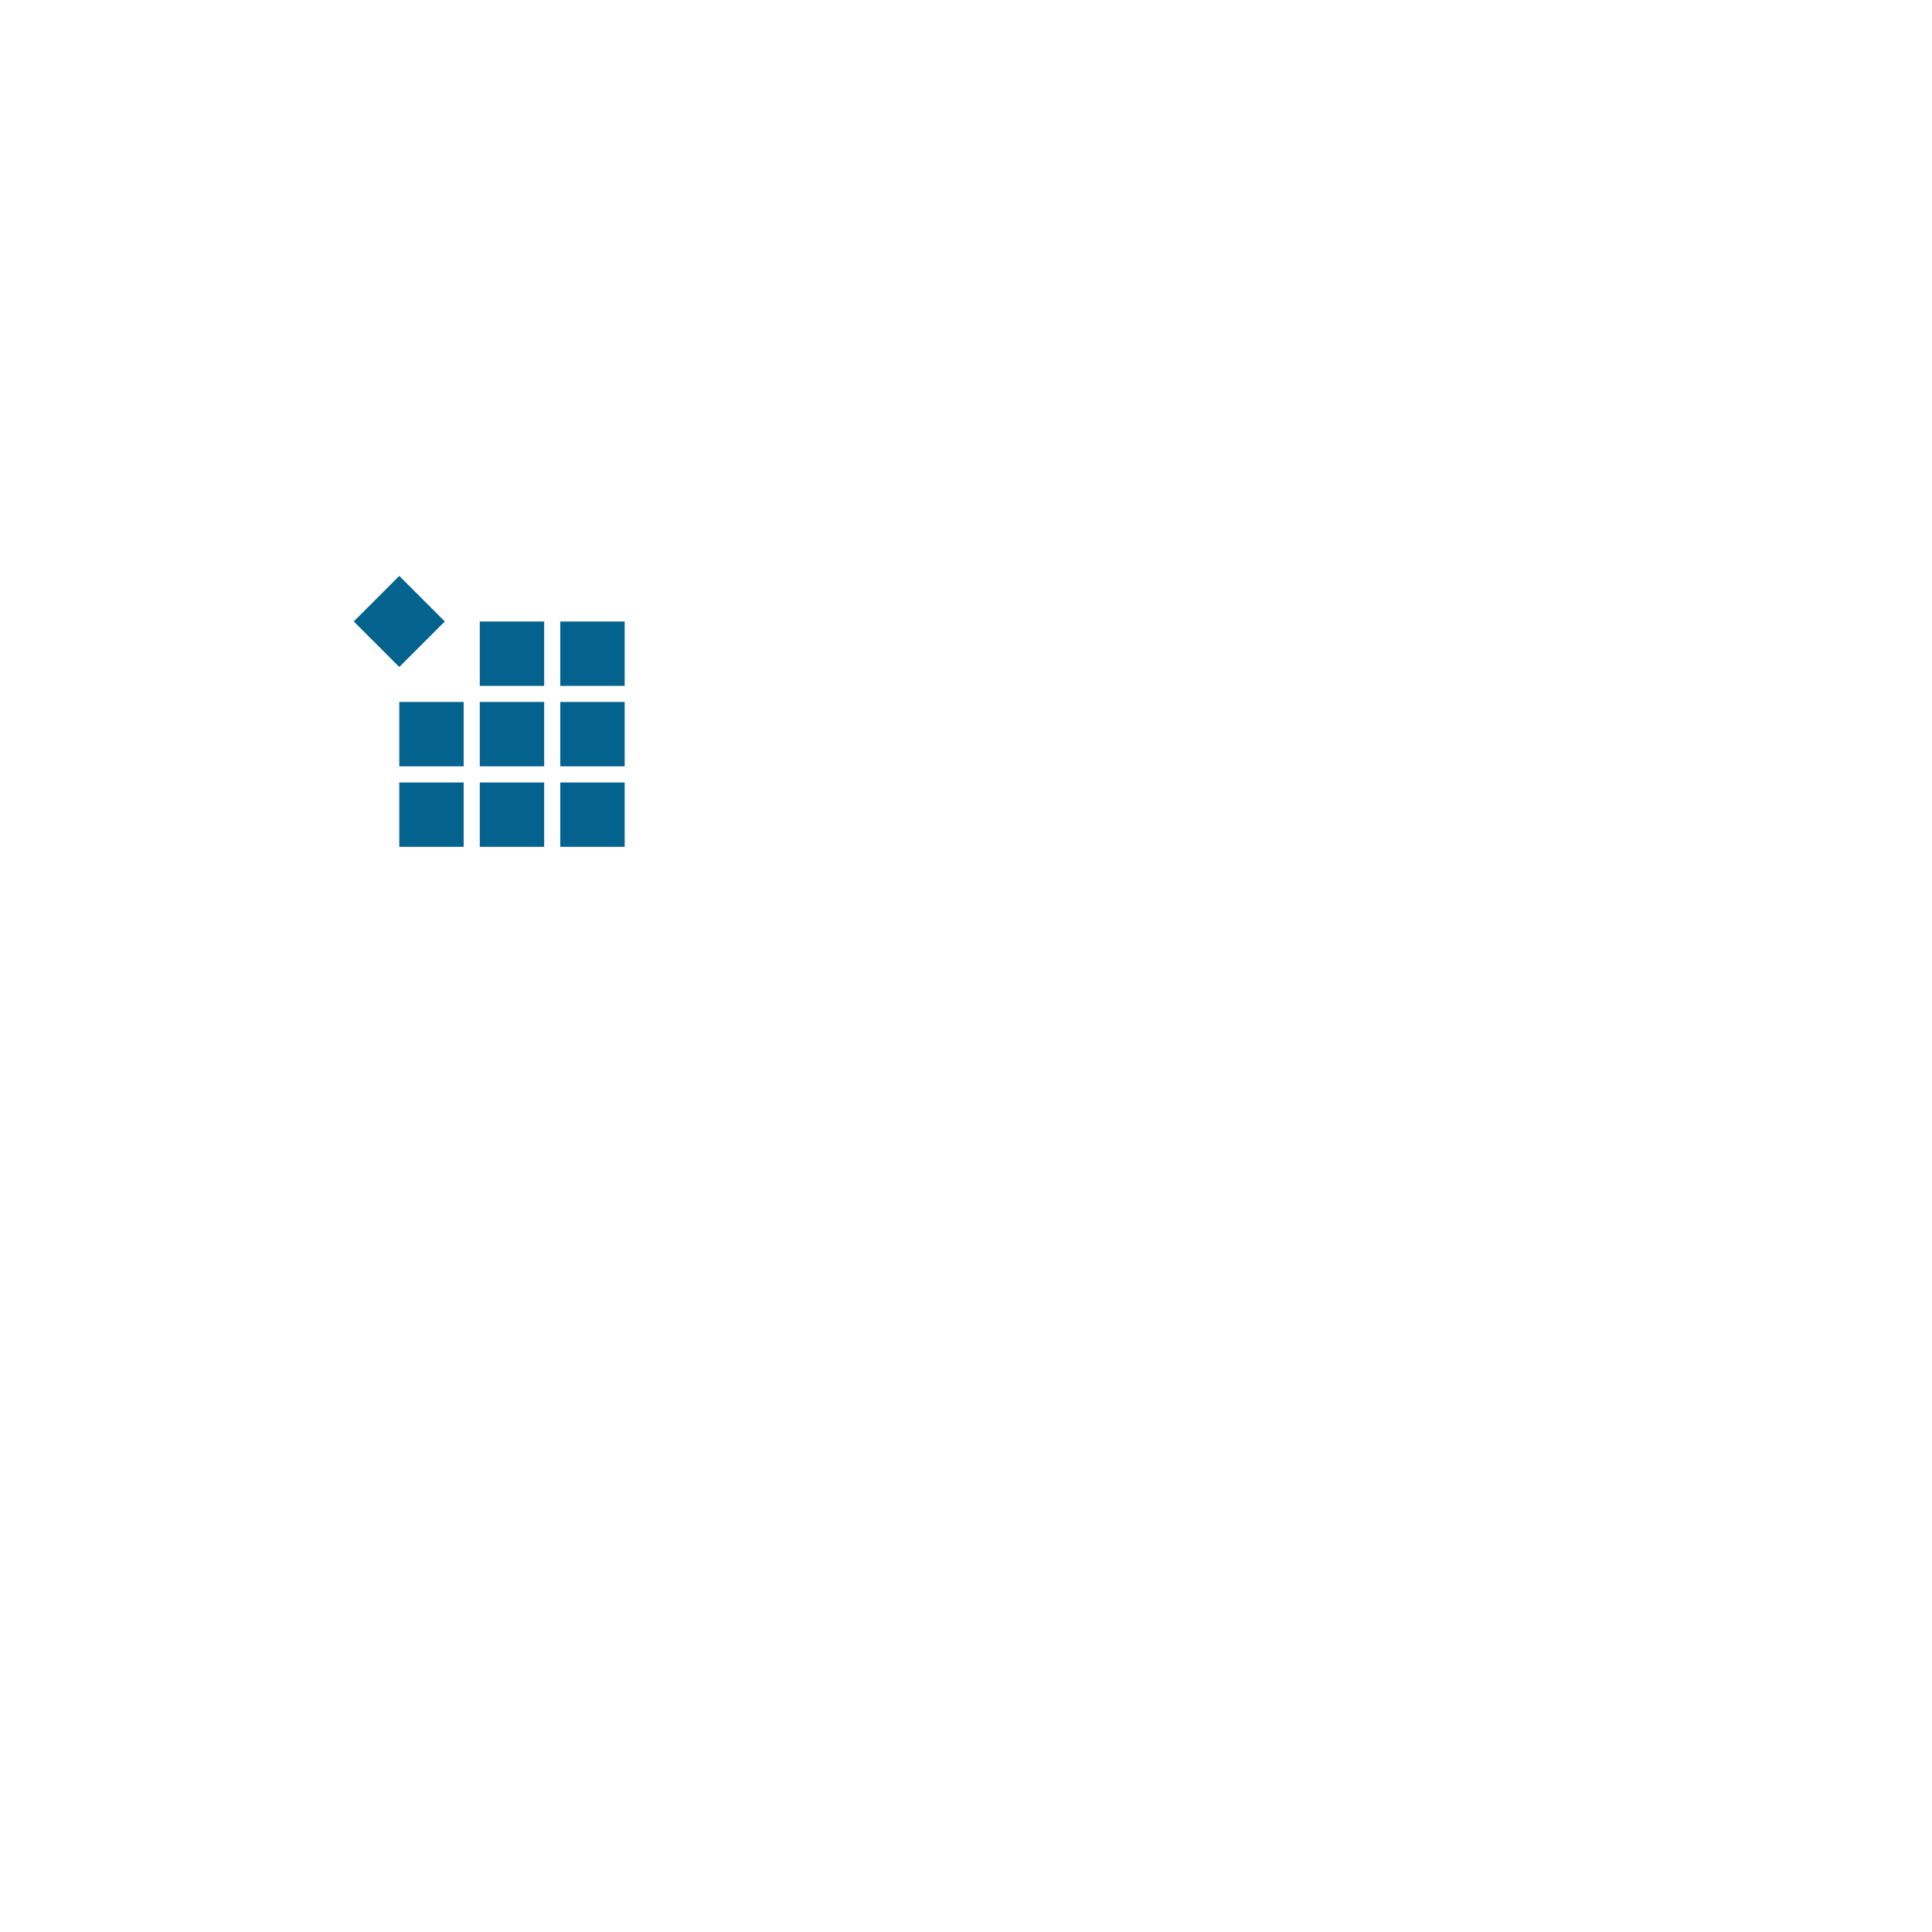
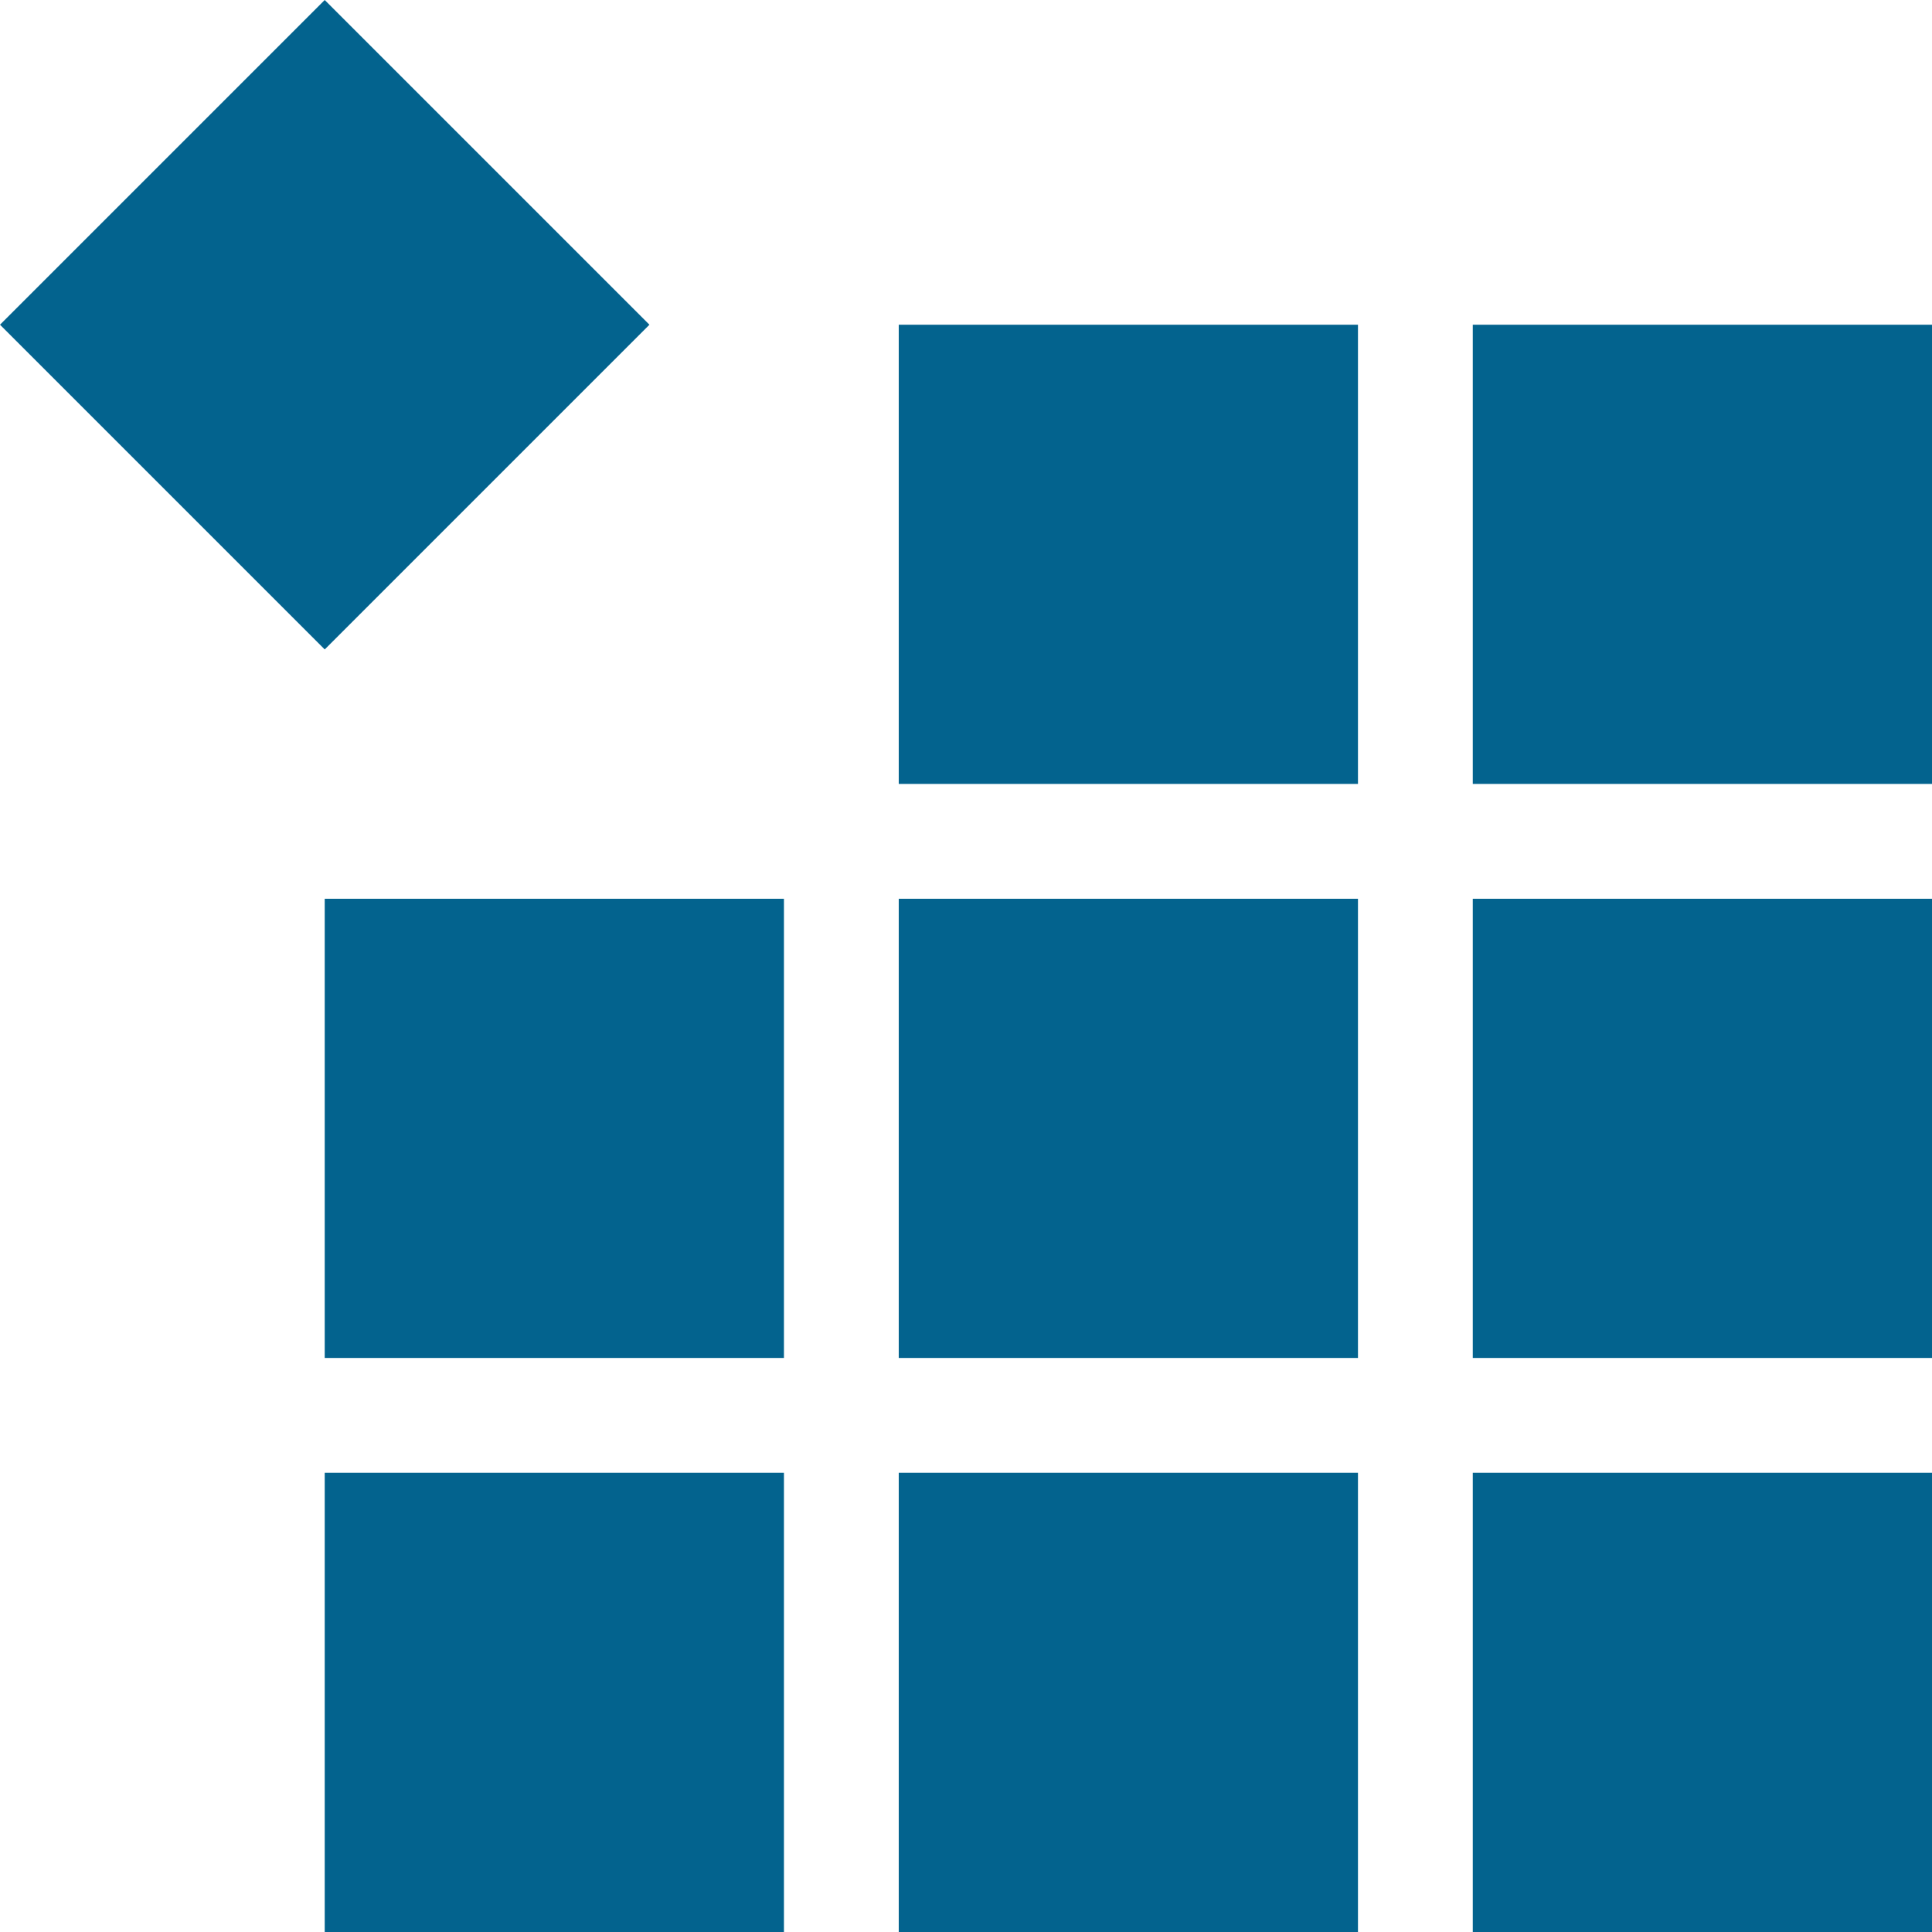
- <svg xmlns="http://www.w3.org/2000/svg" width="600" height="600">
-   <g fill="#03638E" fill-rule="evenodd">
-     <path d="M174 243h20v20h-20zM149 243h20v20h-20zM124 243h20v20h-20zM174 218h20v20h-20zM149 218h20v20h-20zM124 218h20v20h-20zM124 178.858L138.142 193 124 207.142 109.858 193zM174 193h20v20h-20zM149 193h20v20h-20z" />
+ <svg xmlns="http://www.w3.org/2000/svg" id="svg6" version="1.1" height="84.142" width="84.142">
+   <defs id="defs10" />
+   <g transform="translate(-109.858,-178.858)" style="fill:#03638e;fill-rule:evenodd" id="g4">
+     <path id="path2" d="m 174,243 h 20 v 20 h -20 z m -25,0 h 20 v 20 h -20 z m -25,0 h 20 v 20 h -20 z m 50,-25 h 20 v 20 h -20 z m -25,0 h 20 v 20 h -20 z m -25,0 h 20 v 20 H 124 Z M 124,178.858 138.142,193 124,207.142 109.858,193 Z M 174,193 h 20 v 20 h -20 z m -25,0 h 20 v 20 h -20 z" />
  </g>
</svg>
